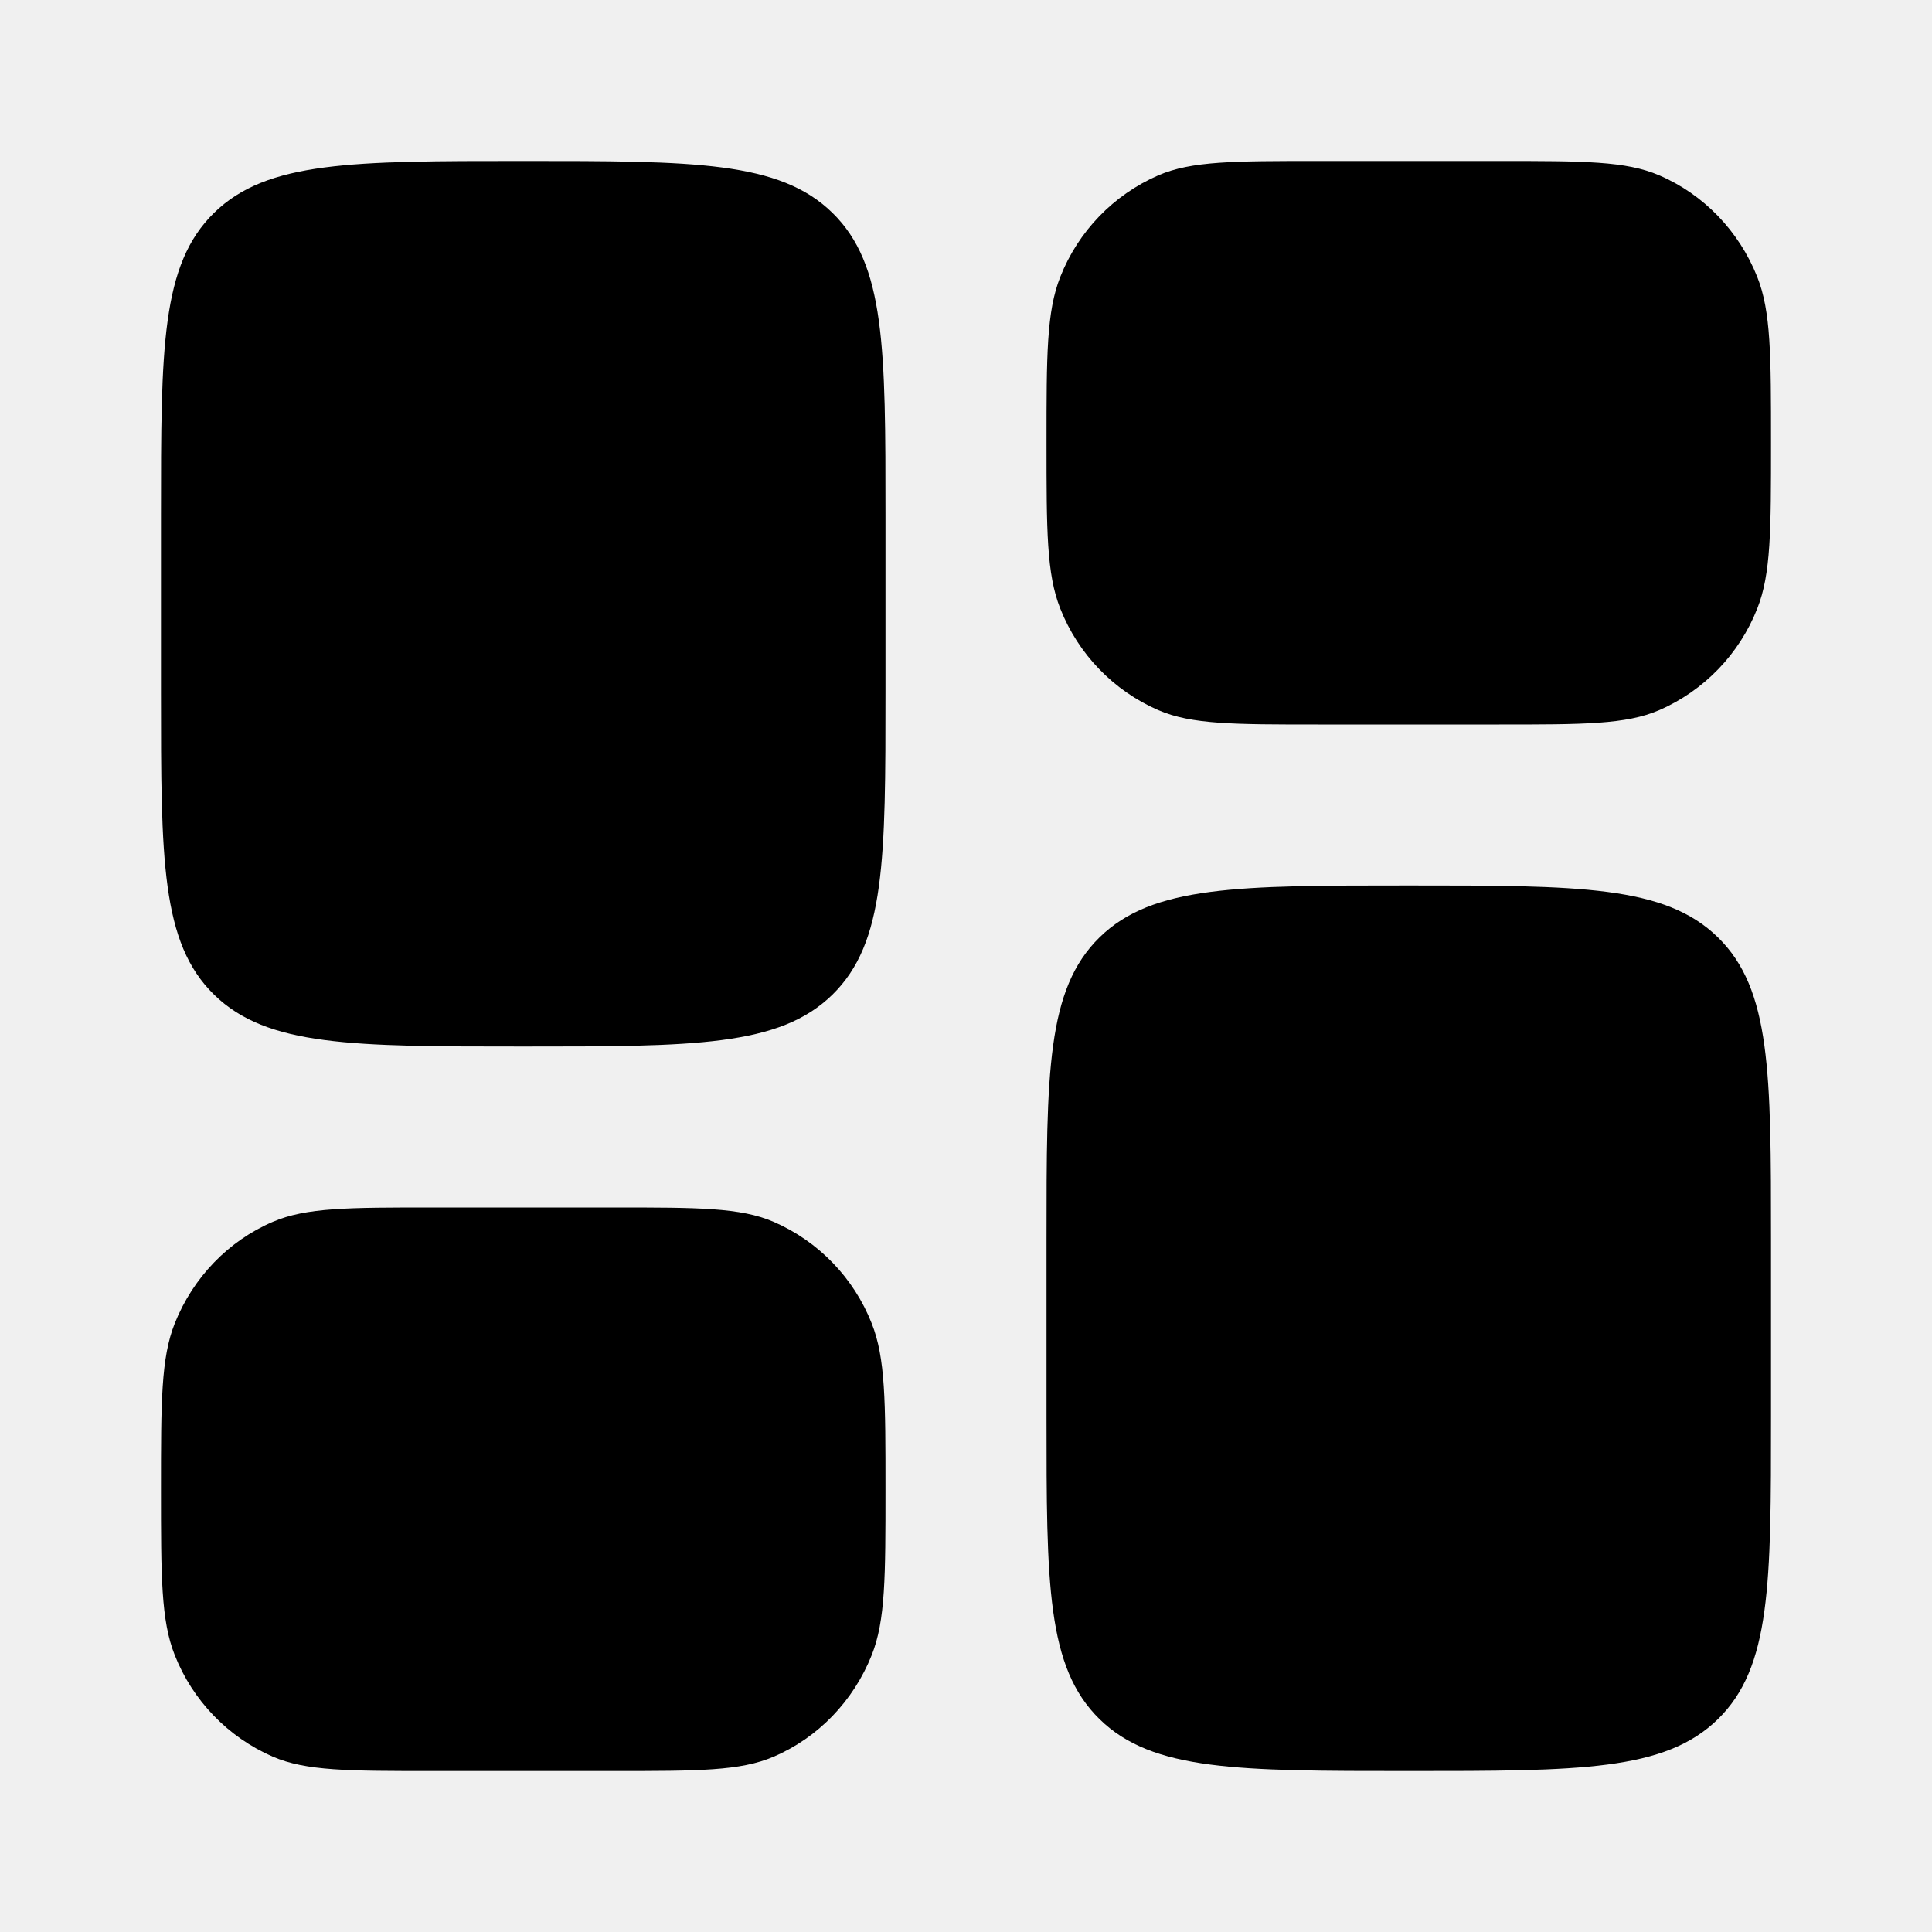
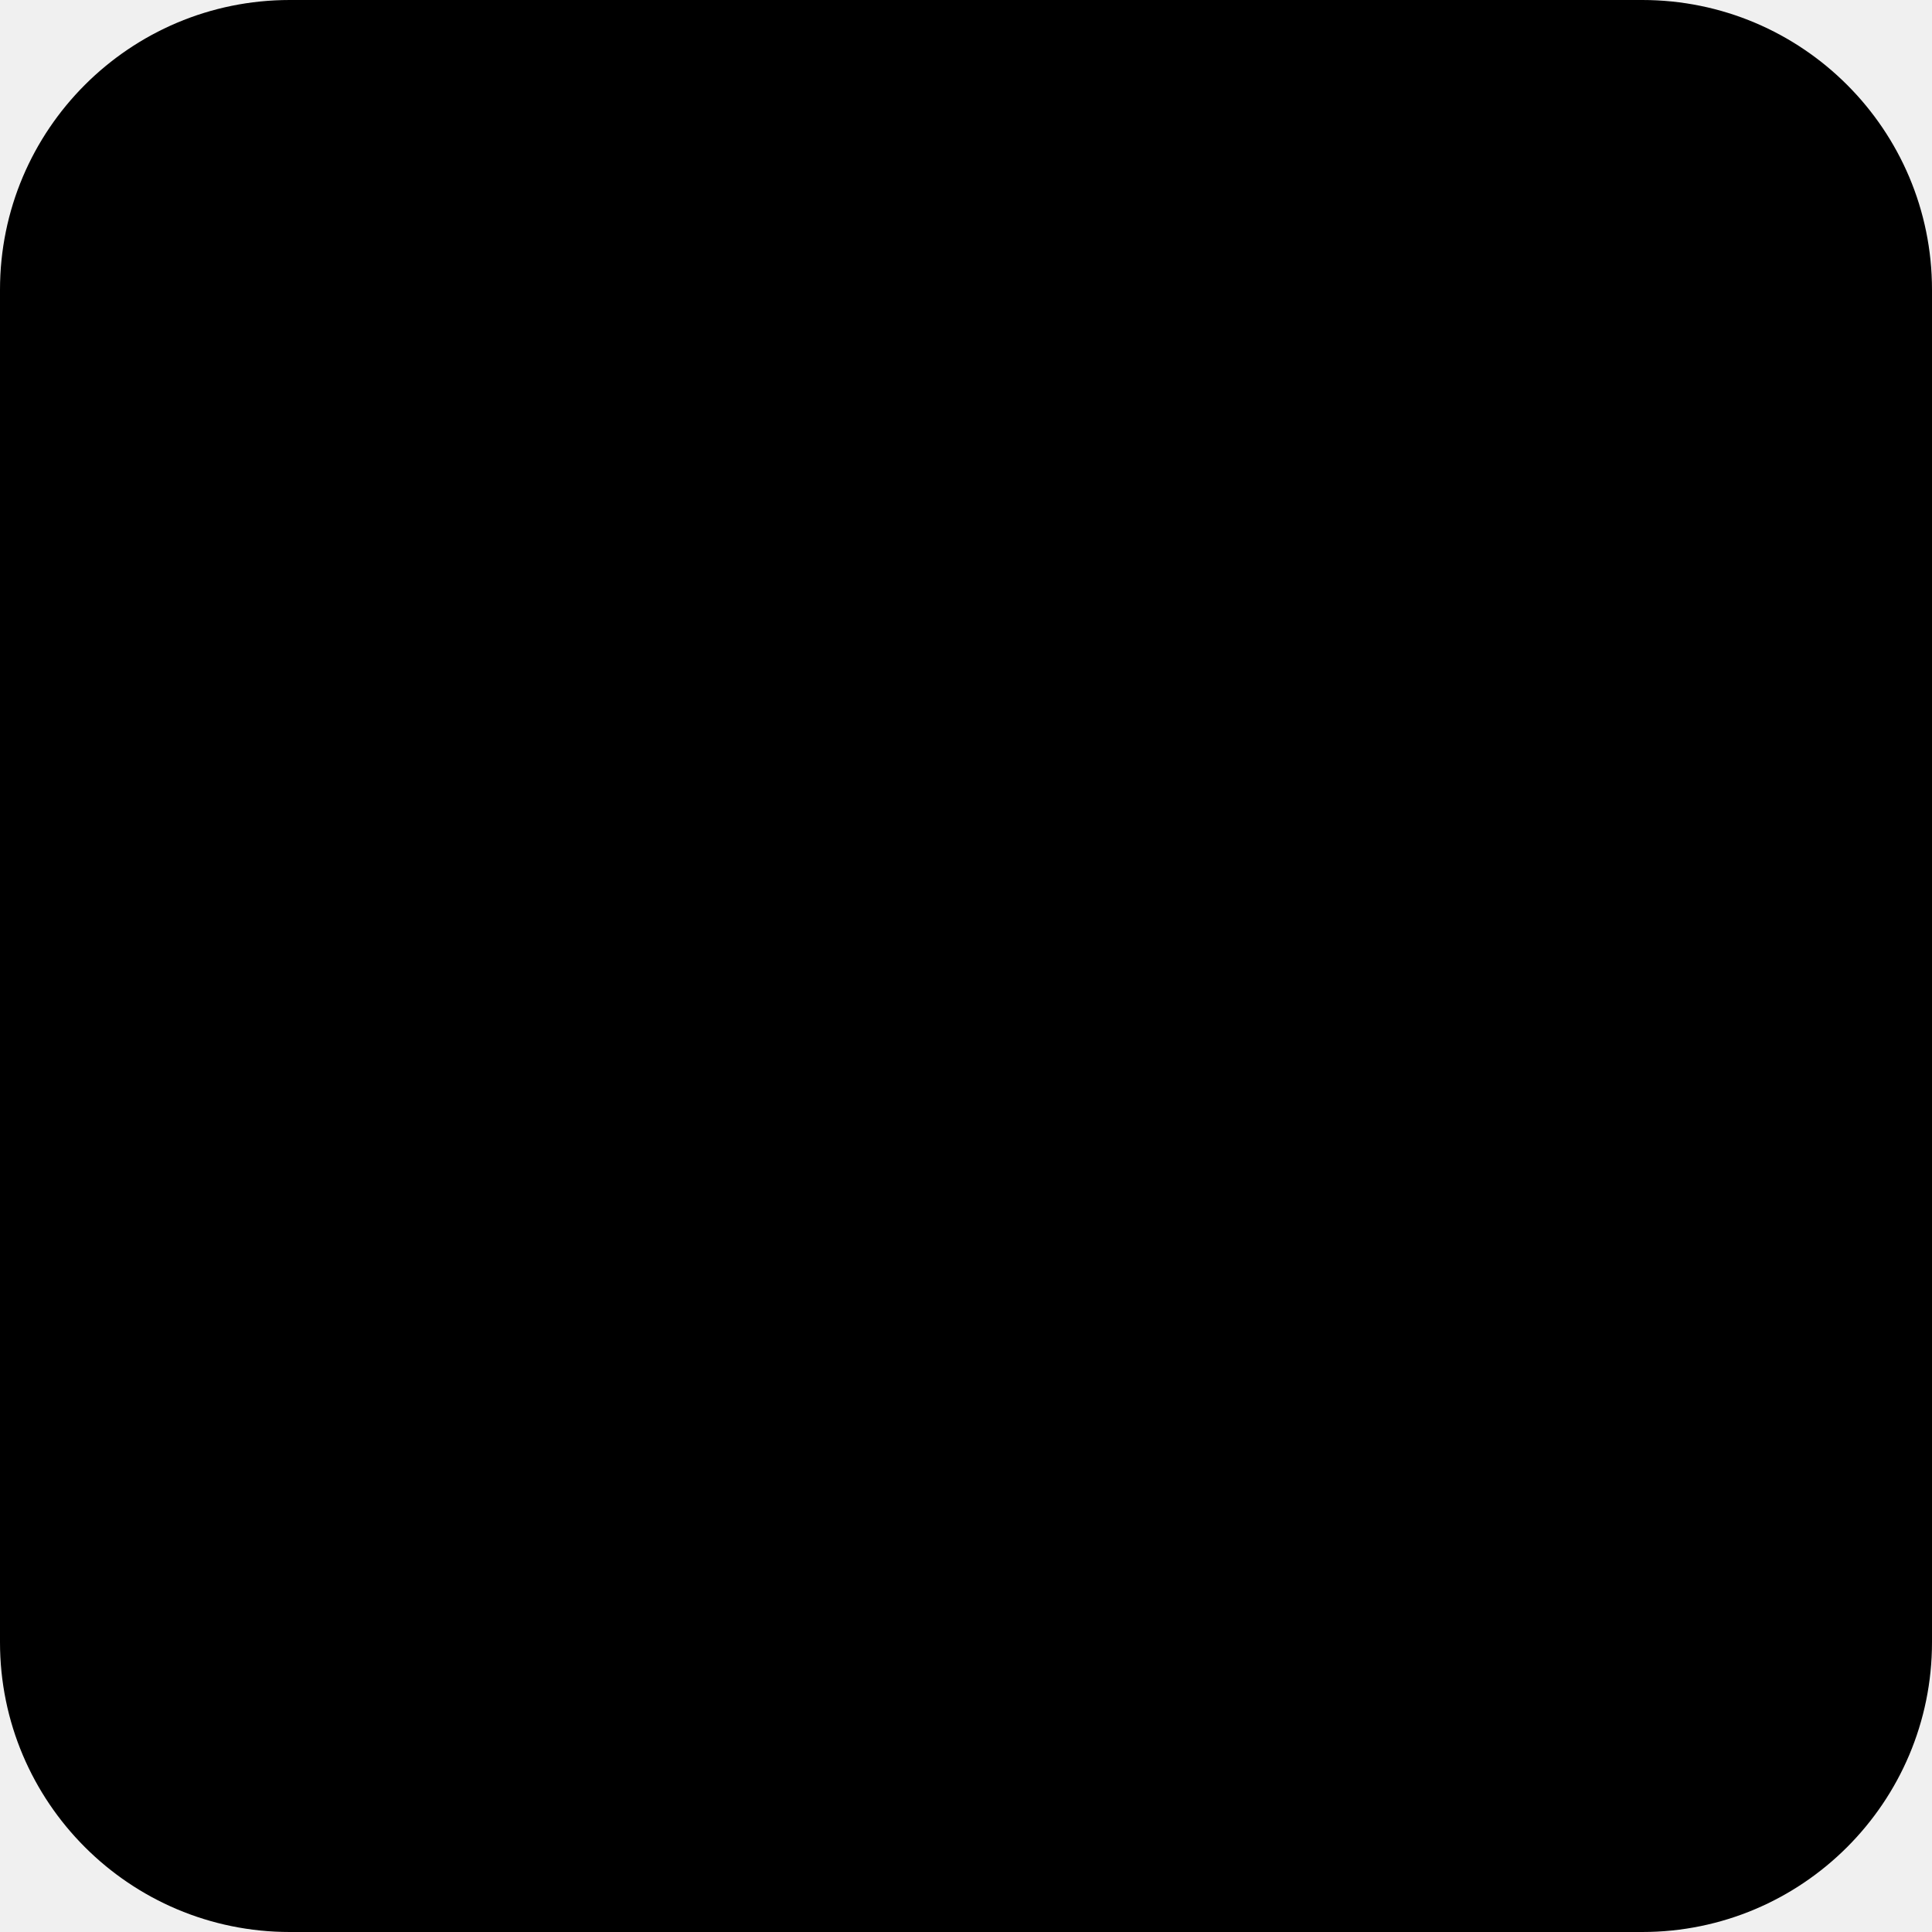
- <svg xmlns="http://www.w3.org/2000/svg" viewBox="0 0 40 40" fill="none">
-   <path d="M21.667 25.667C21.667 22.21 21.667 20.482 22.765 19.407C23.863 18.333 25.632 18.333 29.167 18.333C32.702 18.333 34.47 18.333 35.568 19.407C36.667 20.483 36.667 22.21 36.667 25.667V29.333C36.667 32.79 36.667 34.518 35.568 35.593C34.47 36.667 32.702 36.667 29.167 36.667C25.632 36.667 23.863 36.667 22.765 35.593C21.667 34.517 21.667 32.79 21.667 29.333V25.667Z" fill="#F3F4F6" />
-   <path d="M3.333 14.333C3.333 17.79 3.333 19.518 4.432 20.593C5.53 21.667 7.298 21.667 10.833 21.667C14.368 21.667 16.137 21.667 17.235 20.593C18.333 19.517 18.333 17.79 18.333 14.333V10.667C18.333 7.21 18.333 5.482 17.235 4.407C16.137 3.333 14.368 3.333 10.833 3.333C7.298 3.333 5.53 3.333 4.432 4.407C3.333 5.483 3.333 7.21 3.333 10.667V14.333ZM21.667 9.167C21.667 7.355 21.667 6.45 21.952 5.733C22.323 4.791 23.053 4.034 23.982 3.63C24.67 3.333 25.545 3.333 27.292 3.333H31.042C32.788 3.333 33.663 3.333 34.352 3.63C35.27 4.023 36.002 4.78 36.382 5.733C36.667 6.45 36.667 7.355 36.667 9.167C36.667 10.978 36.667 11.883 36.382 12.6C36.011 13.542 35.28 14.299 34.352 14.703C33.663 15 32.788 15 31.042 15H27.292C25.545 15 24.67 15 23.982 14.703C23.053 14.299 22.323 13.542 21.952 12.6C21.667 11.883 21.667 10.978 21.667 9.167Z" fill="#C7EEFF" />
-   <path d="M3.333 30.833C3.333 32.645 3.333 33.55 3.618 34.267C3.99 35.209 4.72 35.966 5.648 36.37C6.337 36.667 7.212 36.667 8.958 36.667H12.708C14.455 36.667 15.33 36.667 16.018 36.37C16.937 35.977 17.668 35.22 18.048 34.267C18.333 33.55 18.333 32.645 18.333 30.833C18.333 29.022 18.333 28.117 18.048 27.4C17.677 26.458 16.947 25.701 16.018 25.297C15.33 25 14.455 25 12.708 25H8.958C7.212 25 6.337 25 5.648 25.297C4.73 25.69 3.998 26.447 3.618 27.4C3.333 28.117 3.333 29.022 3.333 30.833Z" fill="#F3F4F6" />
-   <style>
+ <svg xmlns="http://www.w3.org/2000/svg" version="1.1" width="1000" height="1000">
+   <g clip-path="url(#SvgjsClipPath1231)">
+     <rect width="1000" height="1000" fill="#000000" />
+     <g transform="matrix(17.5,0,0,17.5,150,150)">
+       <svg version="1.1" width="40" height="40">
+         <svg viewBox="0 0 40 40" fill="none">
+           <path d="M21.667 25.667C21.667 22.21 21.667 20.482 22.765 19.407C23.863 18.333 25.632 18.333 29.167 18.333C32.702 18.333 34.47 18.333 35.568 19.407C36.667 20.483 36.667 22.21 36.667 25.667V29.333C36.667 32.79 36.667 34.518 35.568 35.593C34.47 36.667 32.702 36.667 29.167 36.667C25.632 36.667 23.863 36.667 22.765 35.593C21.667 34.517 21.667 32.79 21.667 29.333V25.667Z" fill="#F3F4F6" />
+           <path d="M3.333 14.333C3.333 17.79 3.333 19.518 4.432 20.593C5.53 21.667 7.298 21.667 10.833 21.667C14.368 21.667 16.137 21.667 17.235 20.593C18.333 19.517 18.333 17.79 18.333 14.333V10.667C18.333 7.21 18.333 5.482 17.235 4.407C16.137 3.333 14.368 3.333 10.833 3.333C7.298 3.333 5.53 3.333 4.432 4.407C3.333 5.483 3.333 7.21 3.333 10.667V14.333ZM21.667 9.167C21.667 7.355 21.667 6.45 21.952 5.733C22.323 4.791 23.053 4.034 23.982 3.63C24.67 3.333 25.545 3.333 27.292 3.333H31.042C32.788 3.333 33.663 3.333 34.352 3.63C35.27 4.023 36.002 4.78 36.382 5.733C36.667 6.45 36.667 7.355 36.667 9.167C36.667 10.978 36.667 11.883 36.382 12.6C36.011 13.542 35.28 14.299 34.352 14.703C33.663 15 32.788 15 31.042 15H27.292C25.545 15 24.67 15 23.982 14.703C23.053 14.299 22.323 13.542 21.952 12.6C21.667 11.883 21.667 10.978 21.667 9.167Z" fill="#C7EEFF" />
+           <path d="M3.333 30.833C3.333 32.645 3.333 33.55 3.618 34.267C3.99 35.209 4.72 35.966 5.648 36.37C6.337 36.667 7.212 36.667 8.958 36.667H12.708C14.455 36.667 15.33 36.667 16.018 36.37C16.937 35.977 17.668 35.22 18.048 34.267C18.333 33.55 18.333 32.645 18.333 30.833C18.333 29.022 18.333 28.117 18.048 27.4C17.677 26.458 16.947 25.701 16.018 25.297C15.33 25 14.455 25 12.708 25H8.958C7.212 25 6.337 25 5.648 25.297C4.73 25.69 3.998 26.447 3.618 27.4C3.333 28.117 3.333 29.022 3.333 30.833Z" fill="#F3F4F6" />
+           <style>
        path { fill: #000; }
        @media (prefers-color-scheme: dark) {
            path { fill: #FFF; }
        }
    </style>
+         </svg>
+       </svg>
+     </g>
+   </g>
+   <defs>
+     <clipPath id="SvgjsClipPath1231">
+       <rect width="1000" height="1000" x="0" y="0" rx="150" ry="150" />
+     </clipPath>
+   </defs>
</svg>
